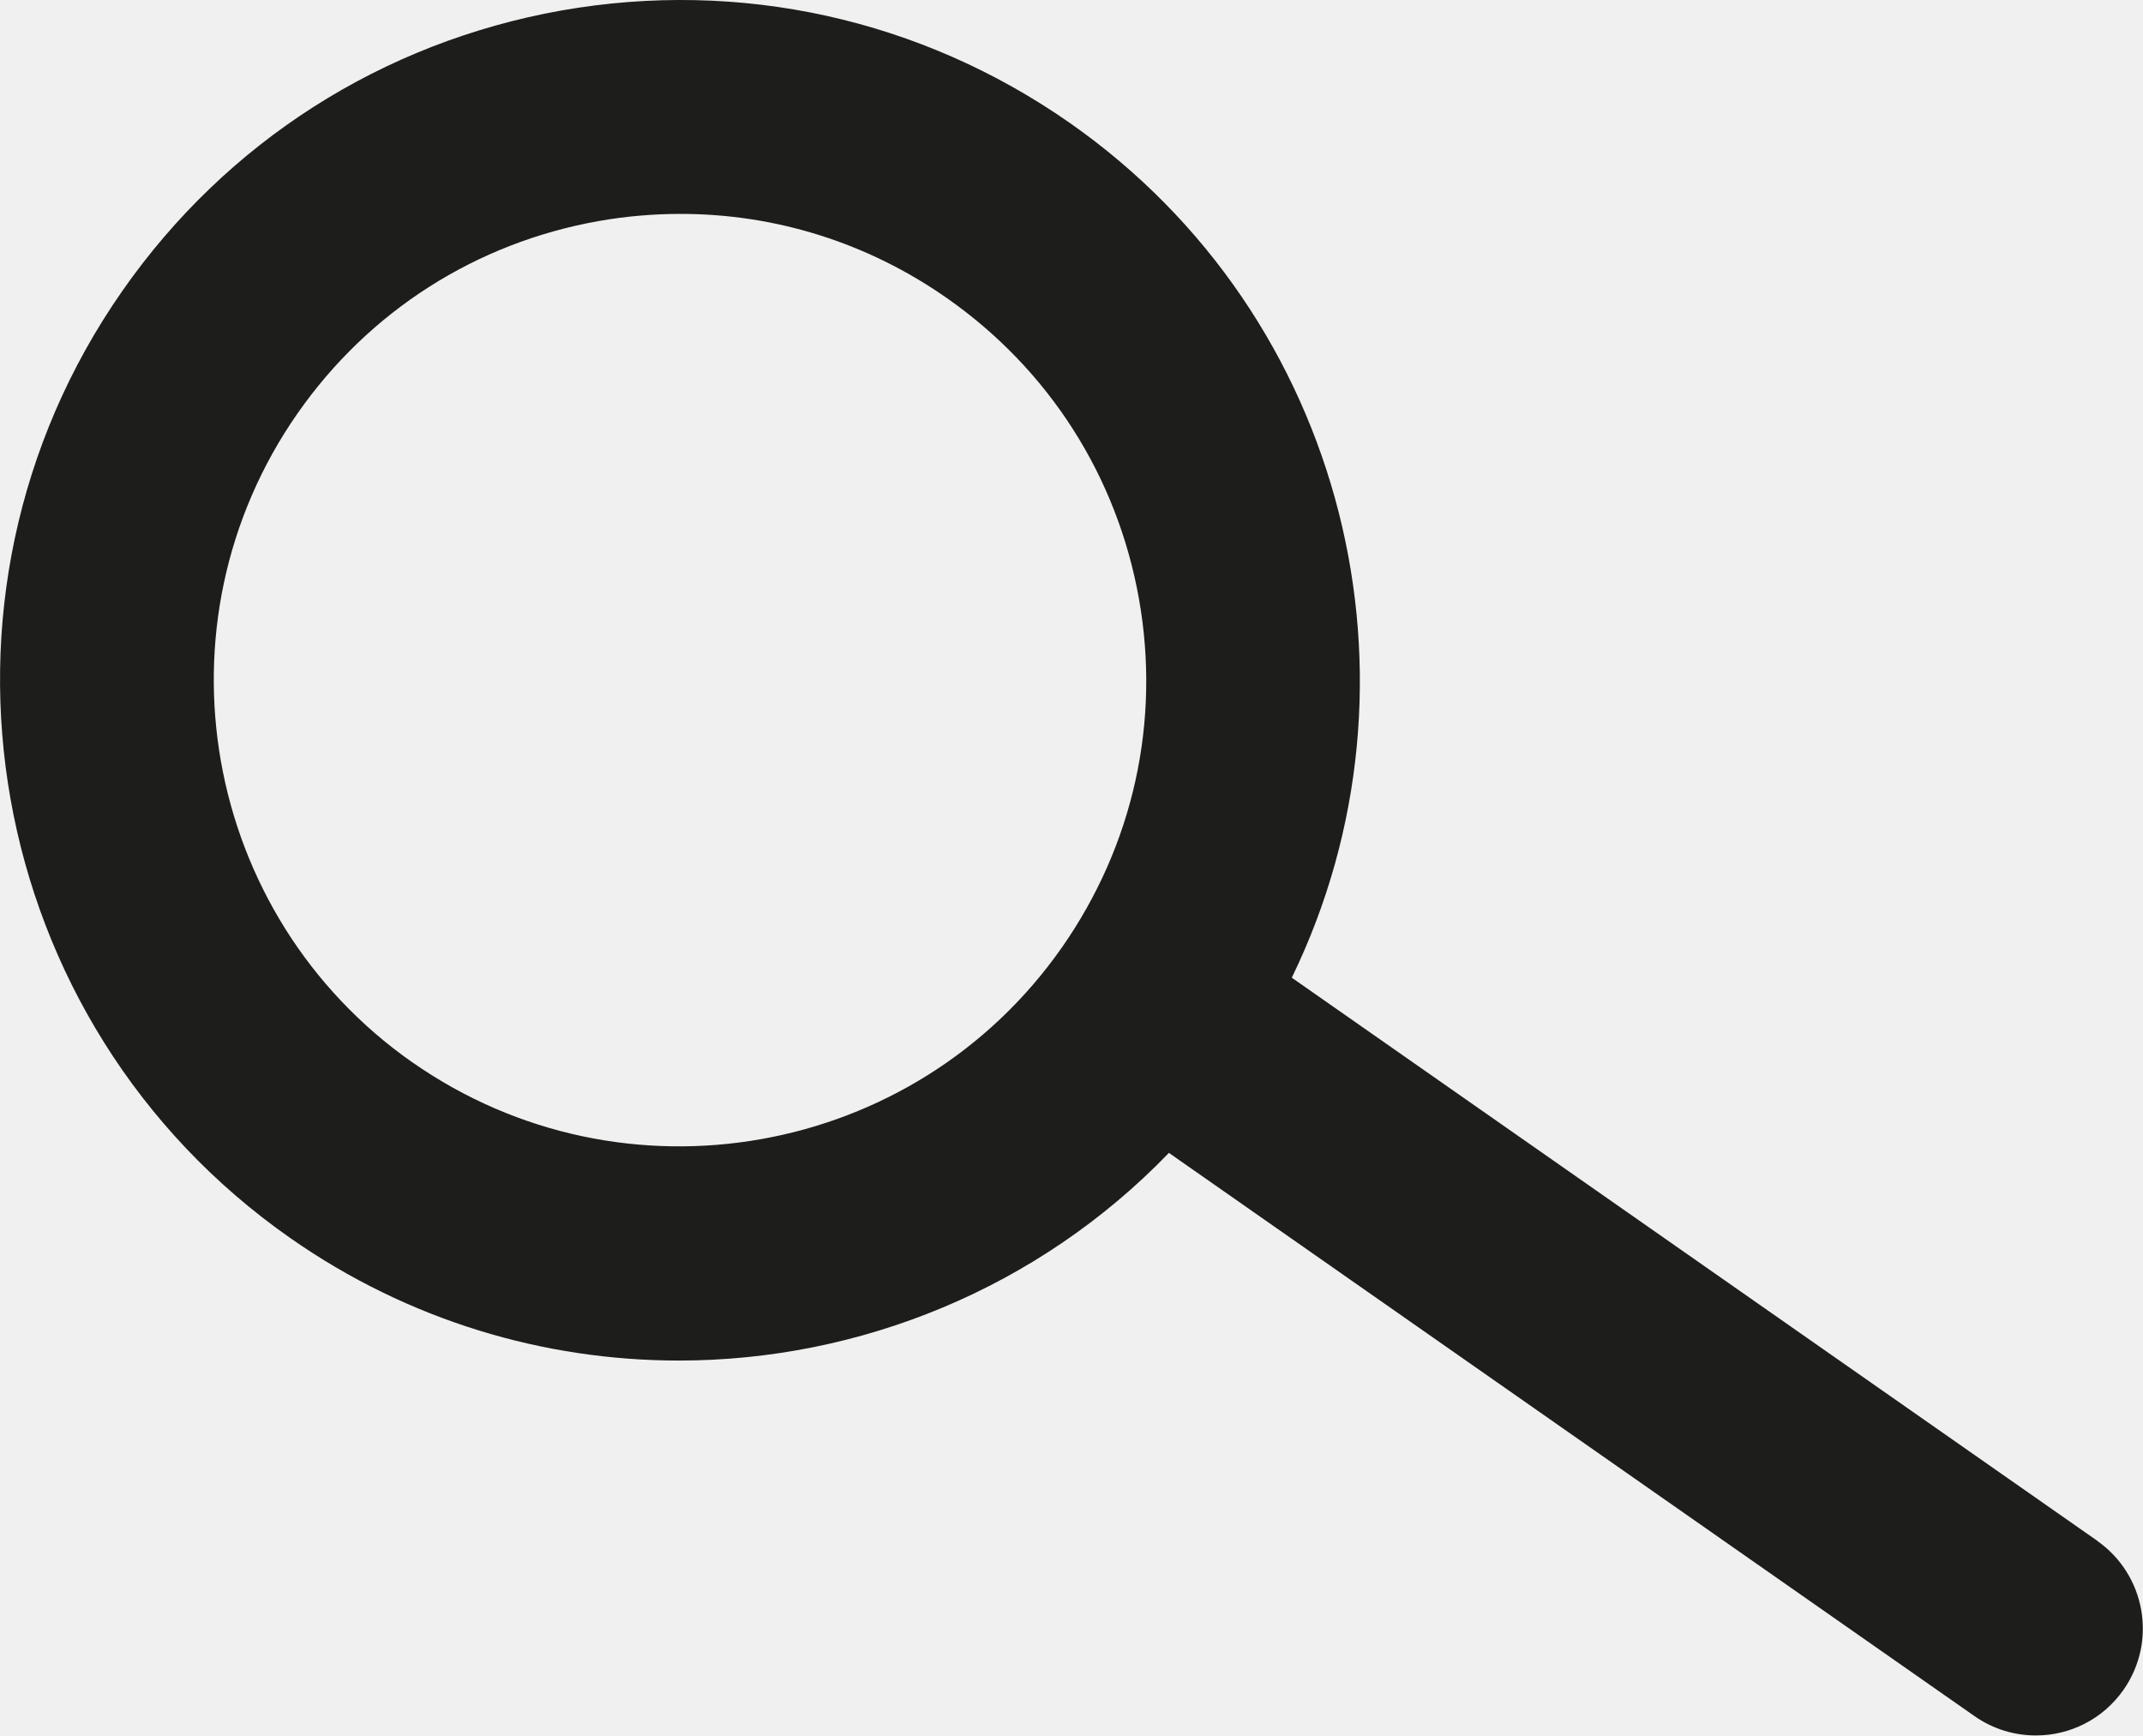
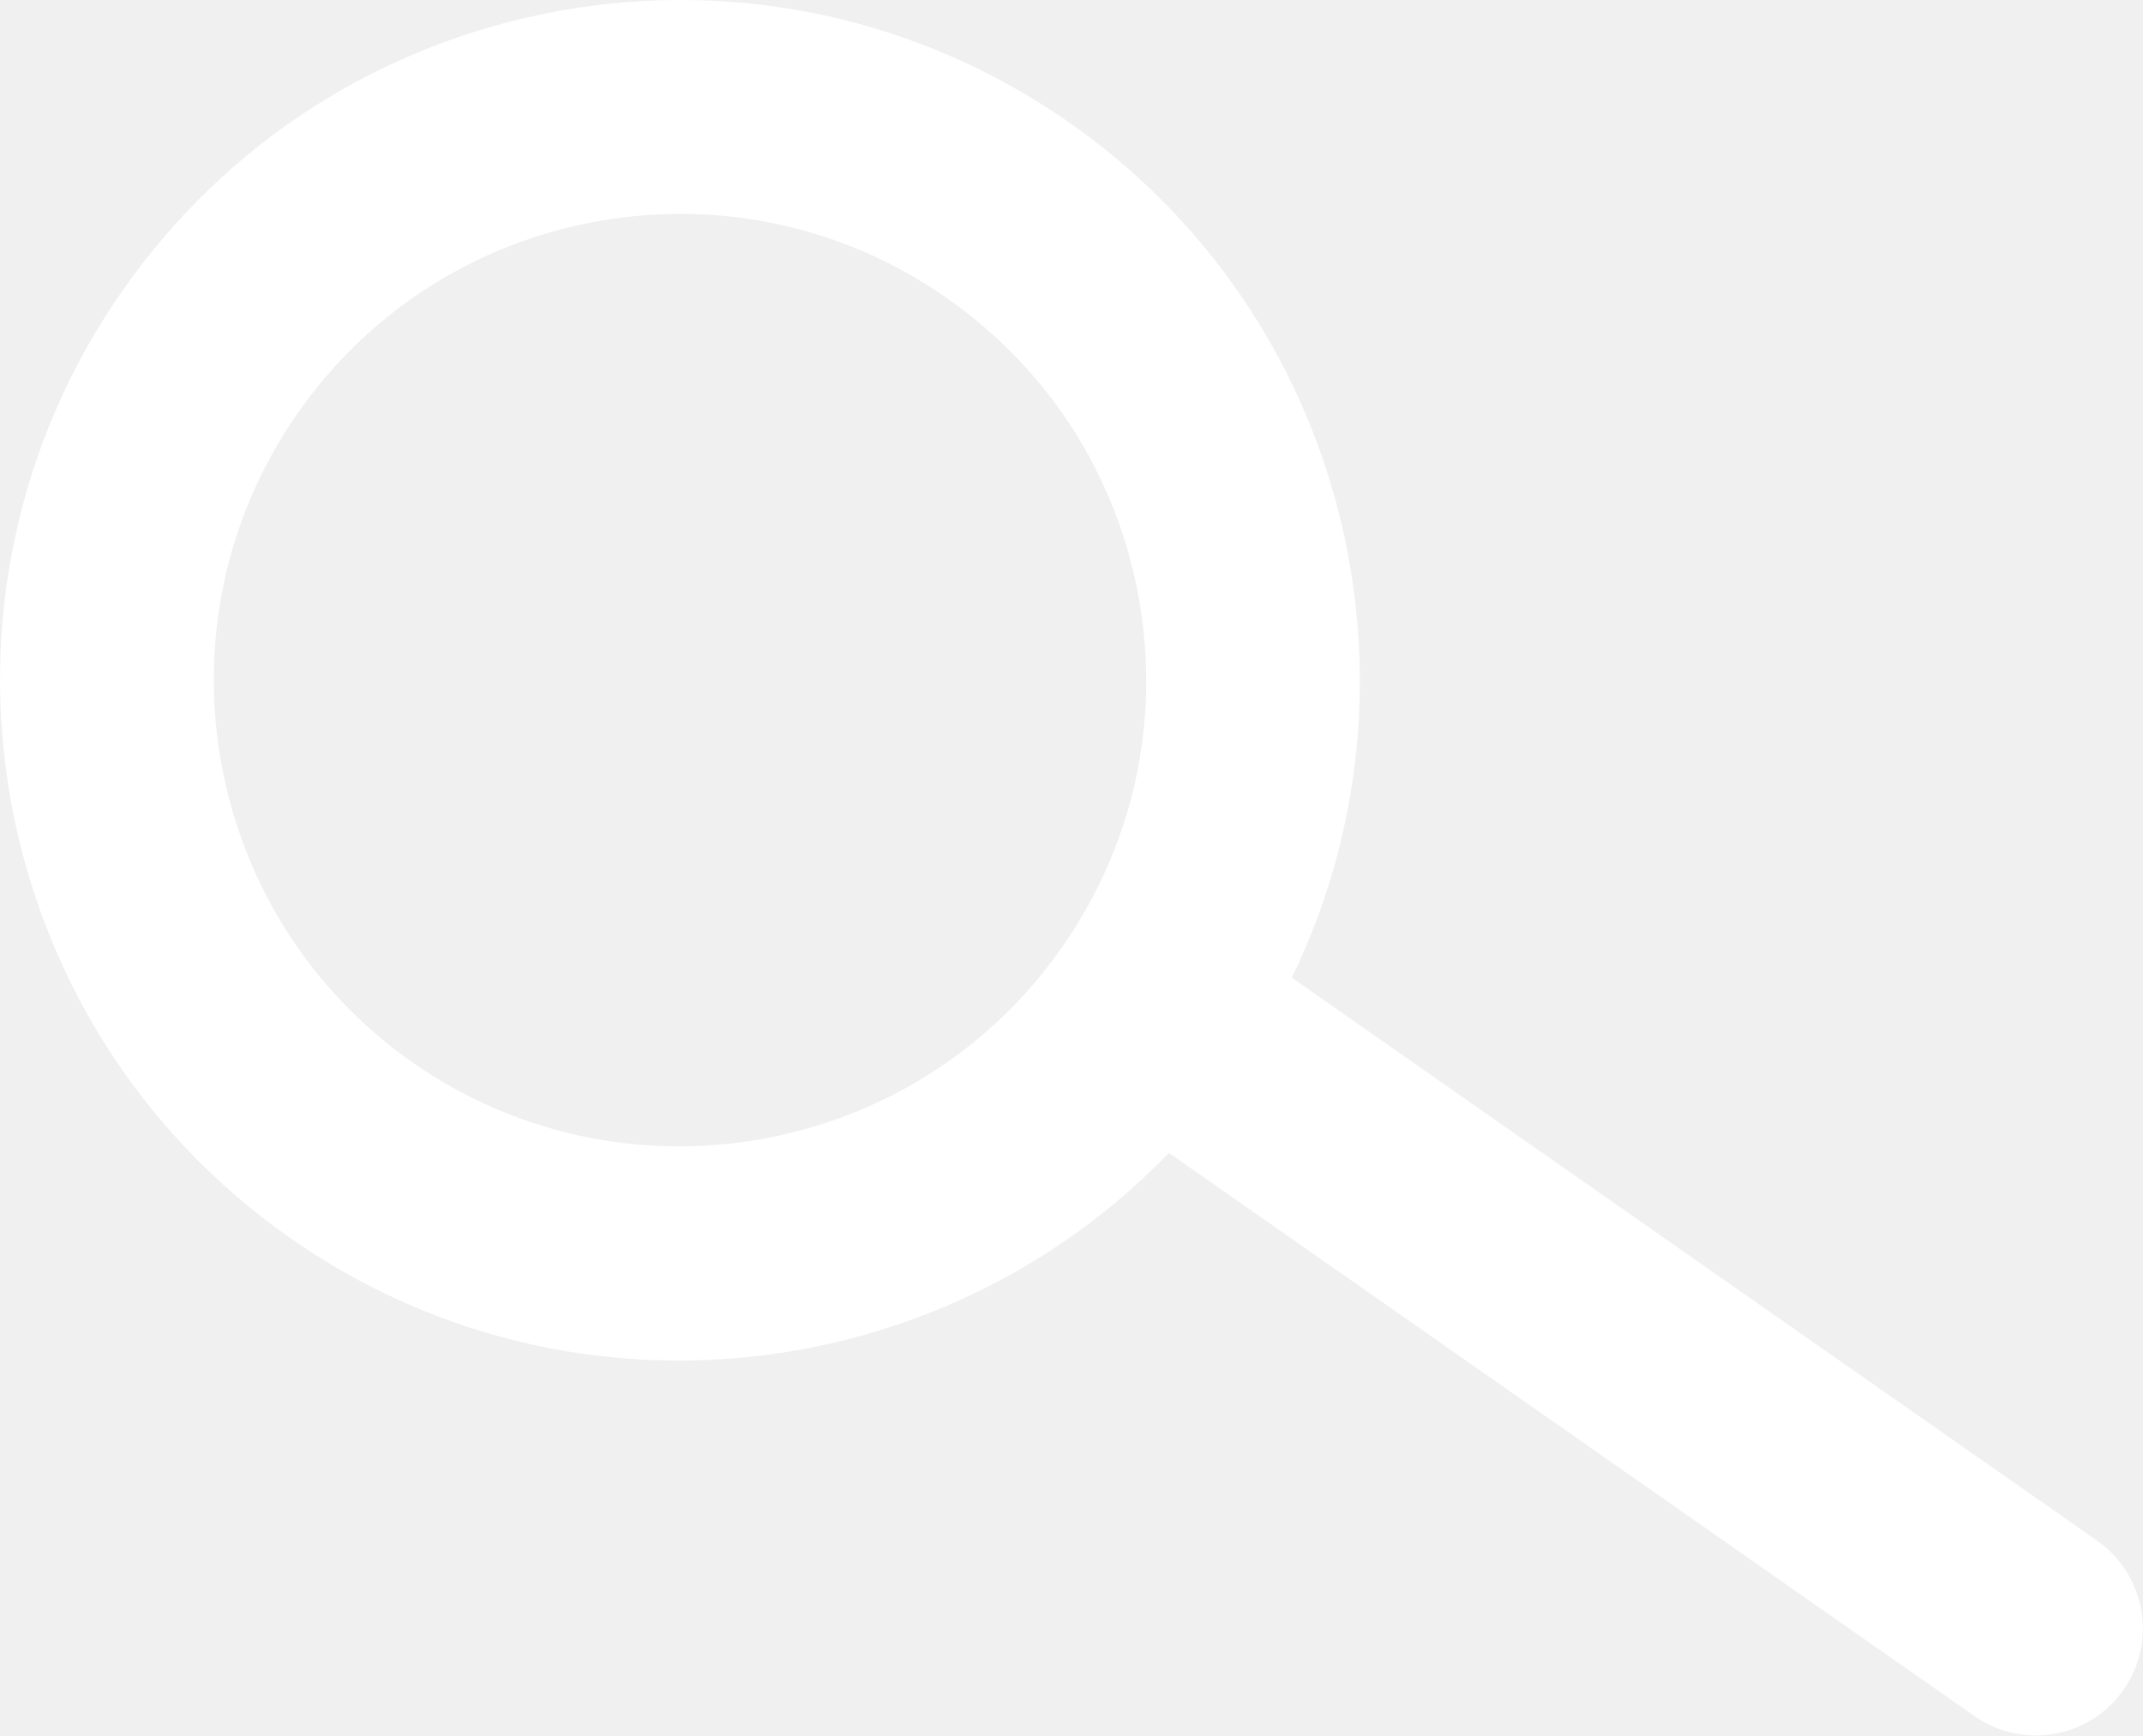
<svg xmlns="http://www.w3.org/2000/svg" id="Capa_1" data-name="Capa 1" viewBox="0 0 110.22 89.25">
  <defs>
    <style>
      .cls-1 {
-         fill: #1d1d1b;
+         fill: #FFFFFF;
        stroke-width: 0px;
      }
    </style>
  </defs>
  <path class="cls-1" d="M107.87,79.24l-41.43-28.96c7.39-15.19,2.85-33.98-11.42-43.96C47.36.97,38.07-1.08,28.87.54,19.67,2.18,11.65,7.29,6.3,14.95-4.75,30.76-.88,52.62,14.93,63.67c6.09,4.26,13.07,6.3,19.99,6.3,9.3,0,18.48-3.71,25.2-10.68l41.44,28.97c.96.67,2.06.99,3.15.99,1.74,0,3.44-.82,4.51-2.35,1.74-2.49,1.13-5.92-1.36-7.66ZM21.23,54.65c-10.84-7.58-13.49-22.56-5.92-33.4,3.67-5.25,9.17-8.76,15.47-9.88,1.41-.25,2.83-.37,4.23-.37,4.87,0,9.62,1.48,13.69,4.33,5.25,3.67,8.76,9.17,9.88,15.47,1.12,6.31-.29,12.67-3.96,17.92-7.58,10.84-22.56,13.49-33.4,5.92Z" />
</svg>
